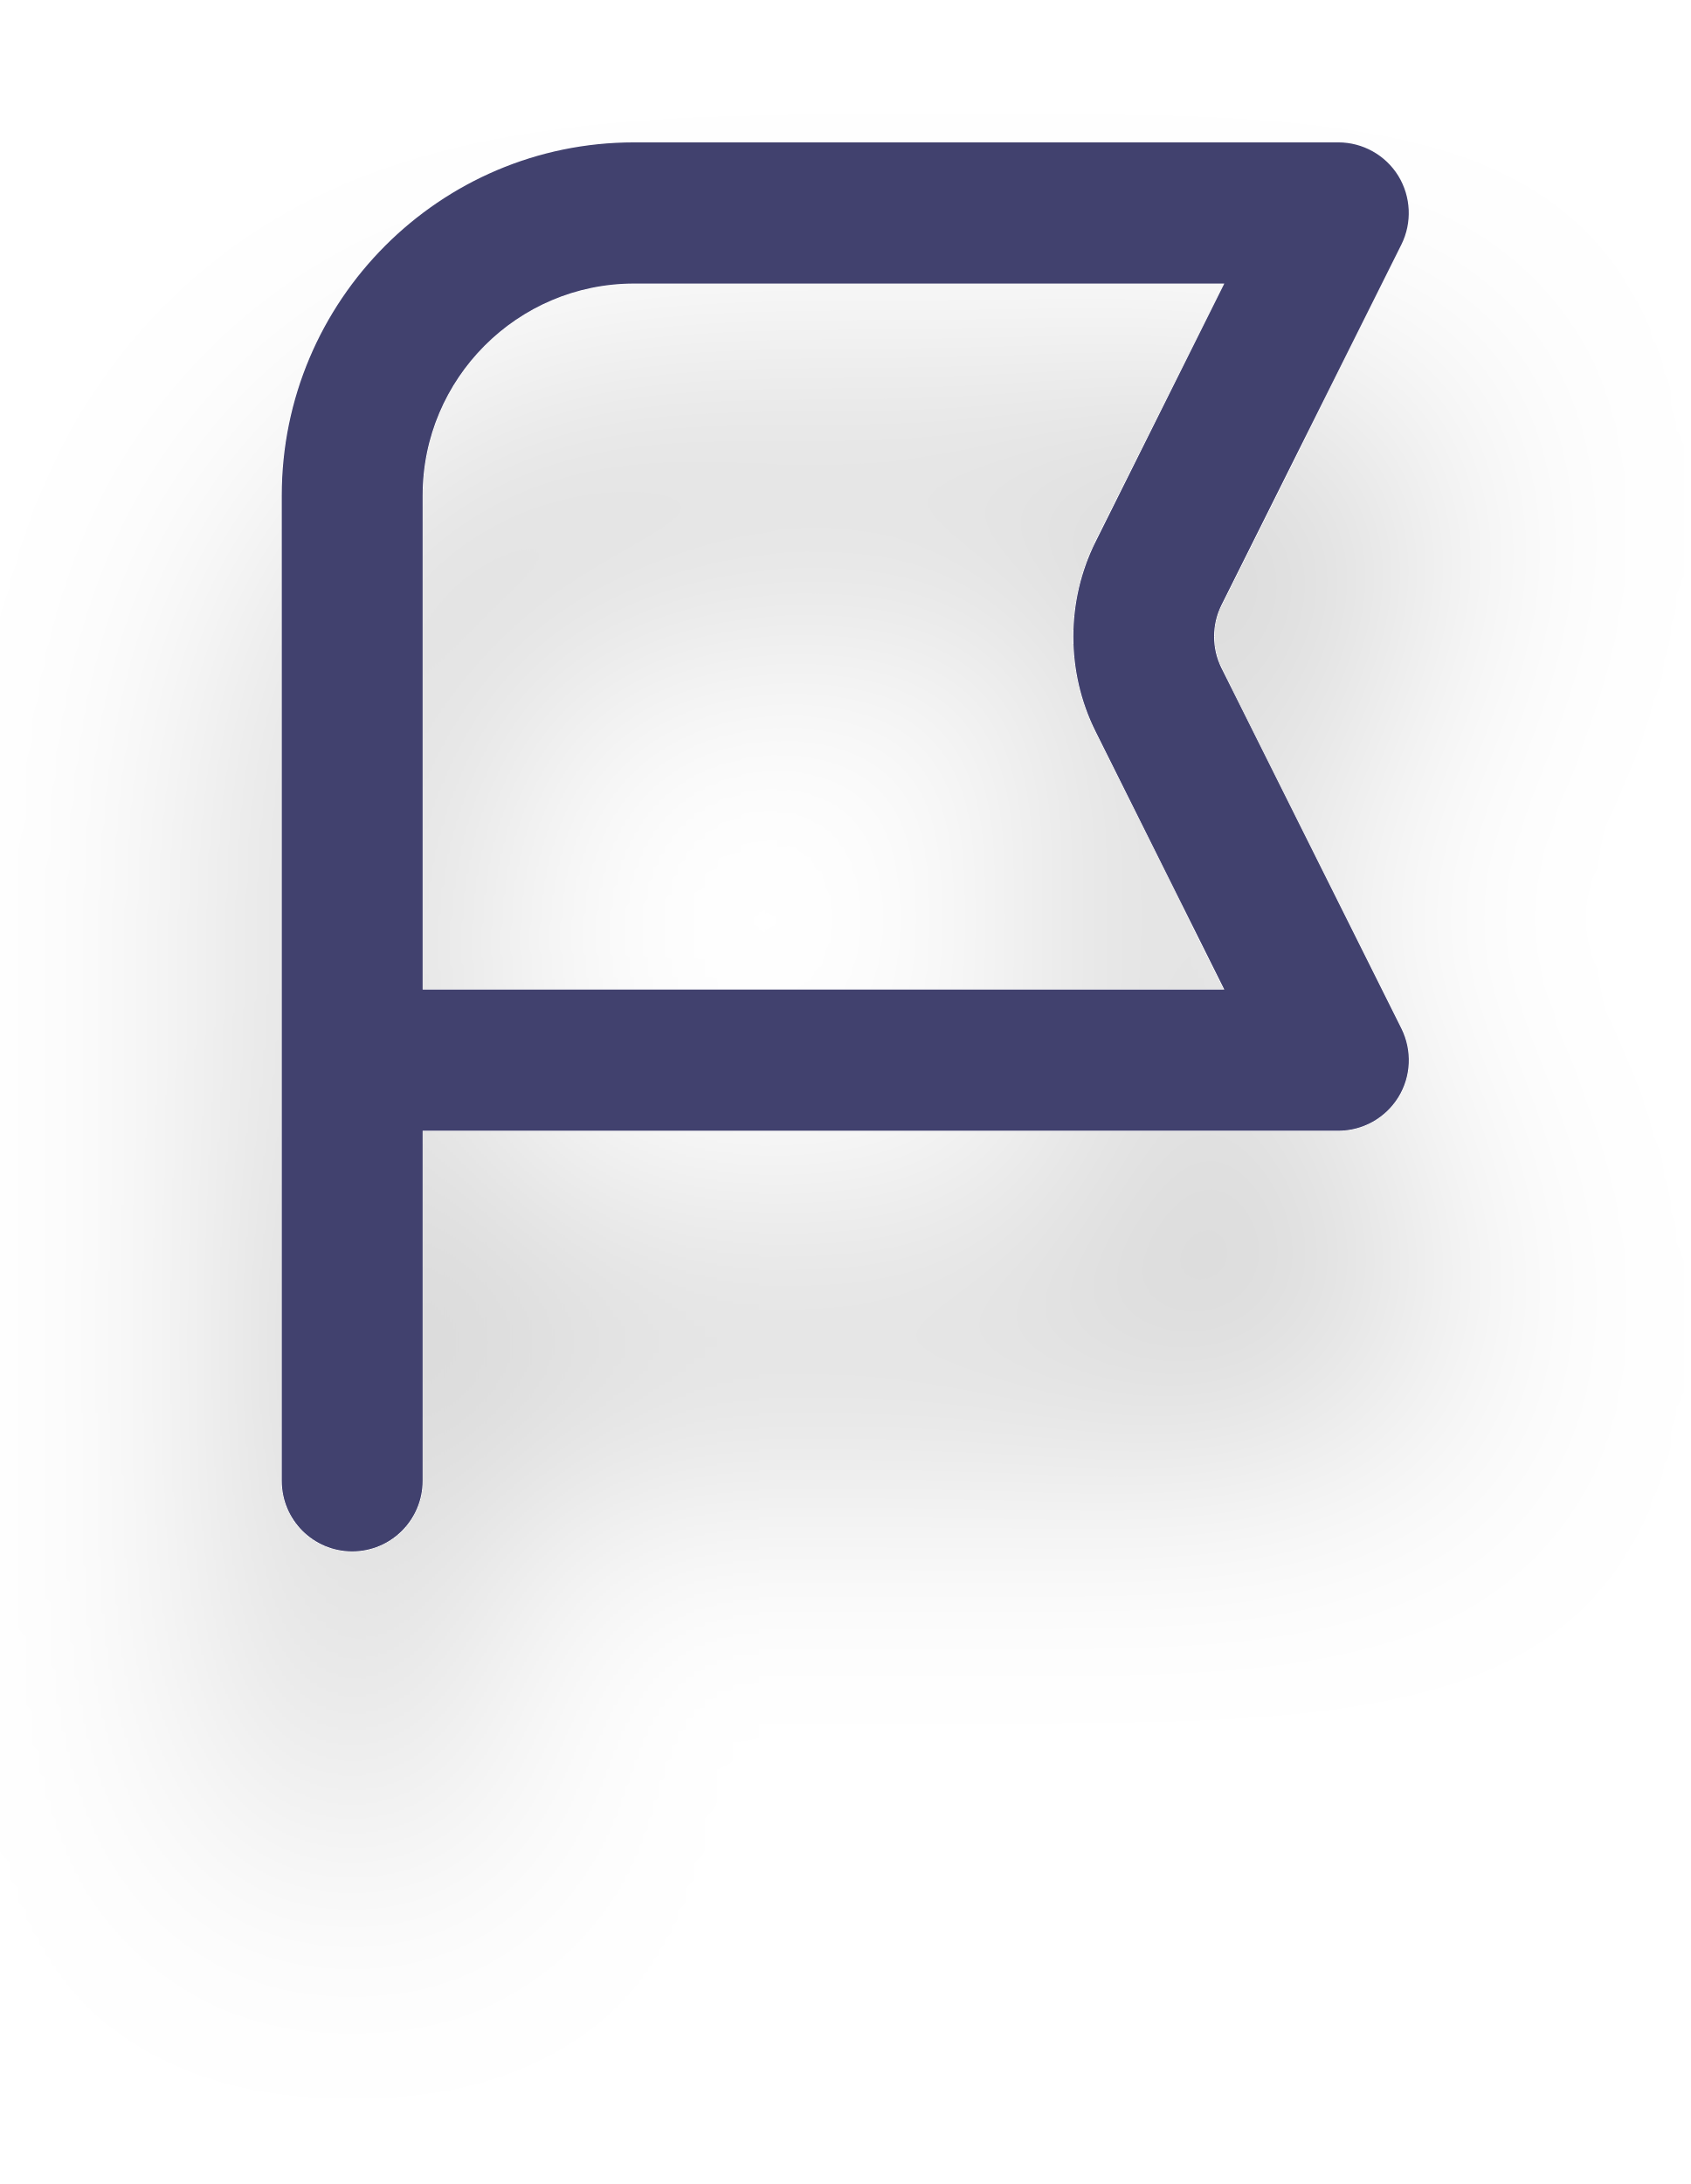
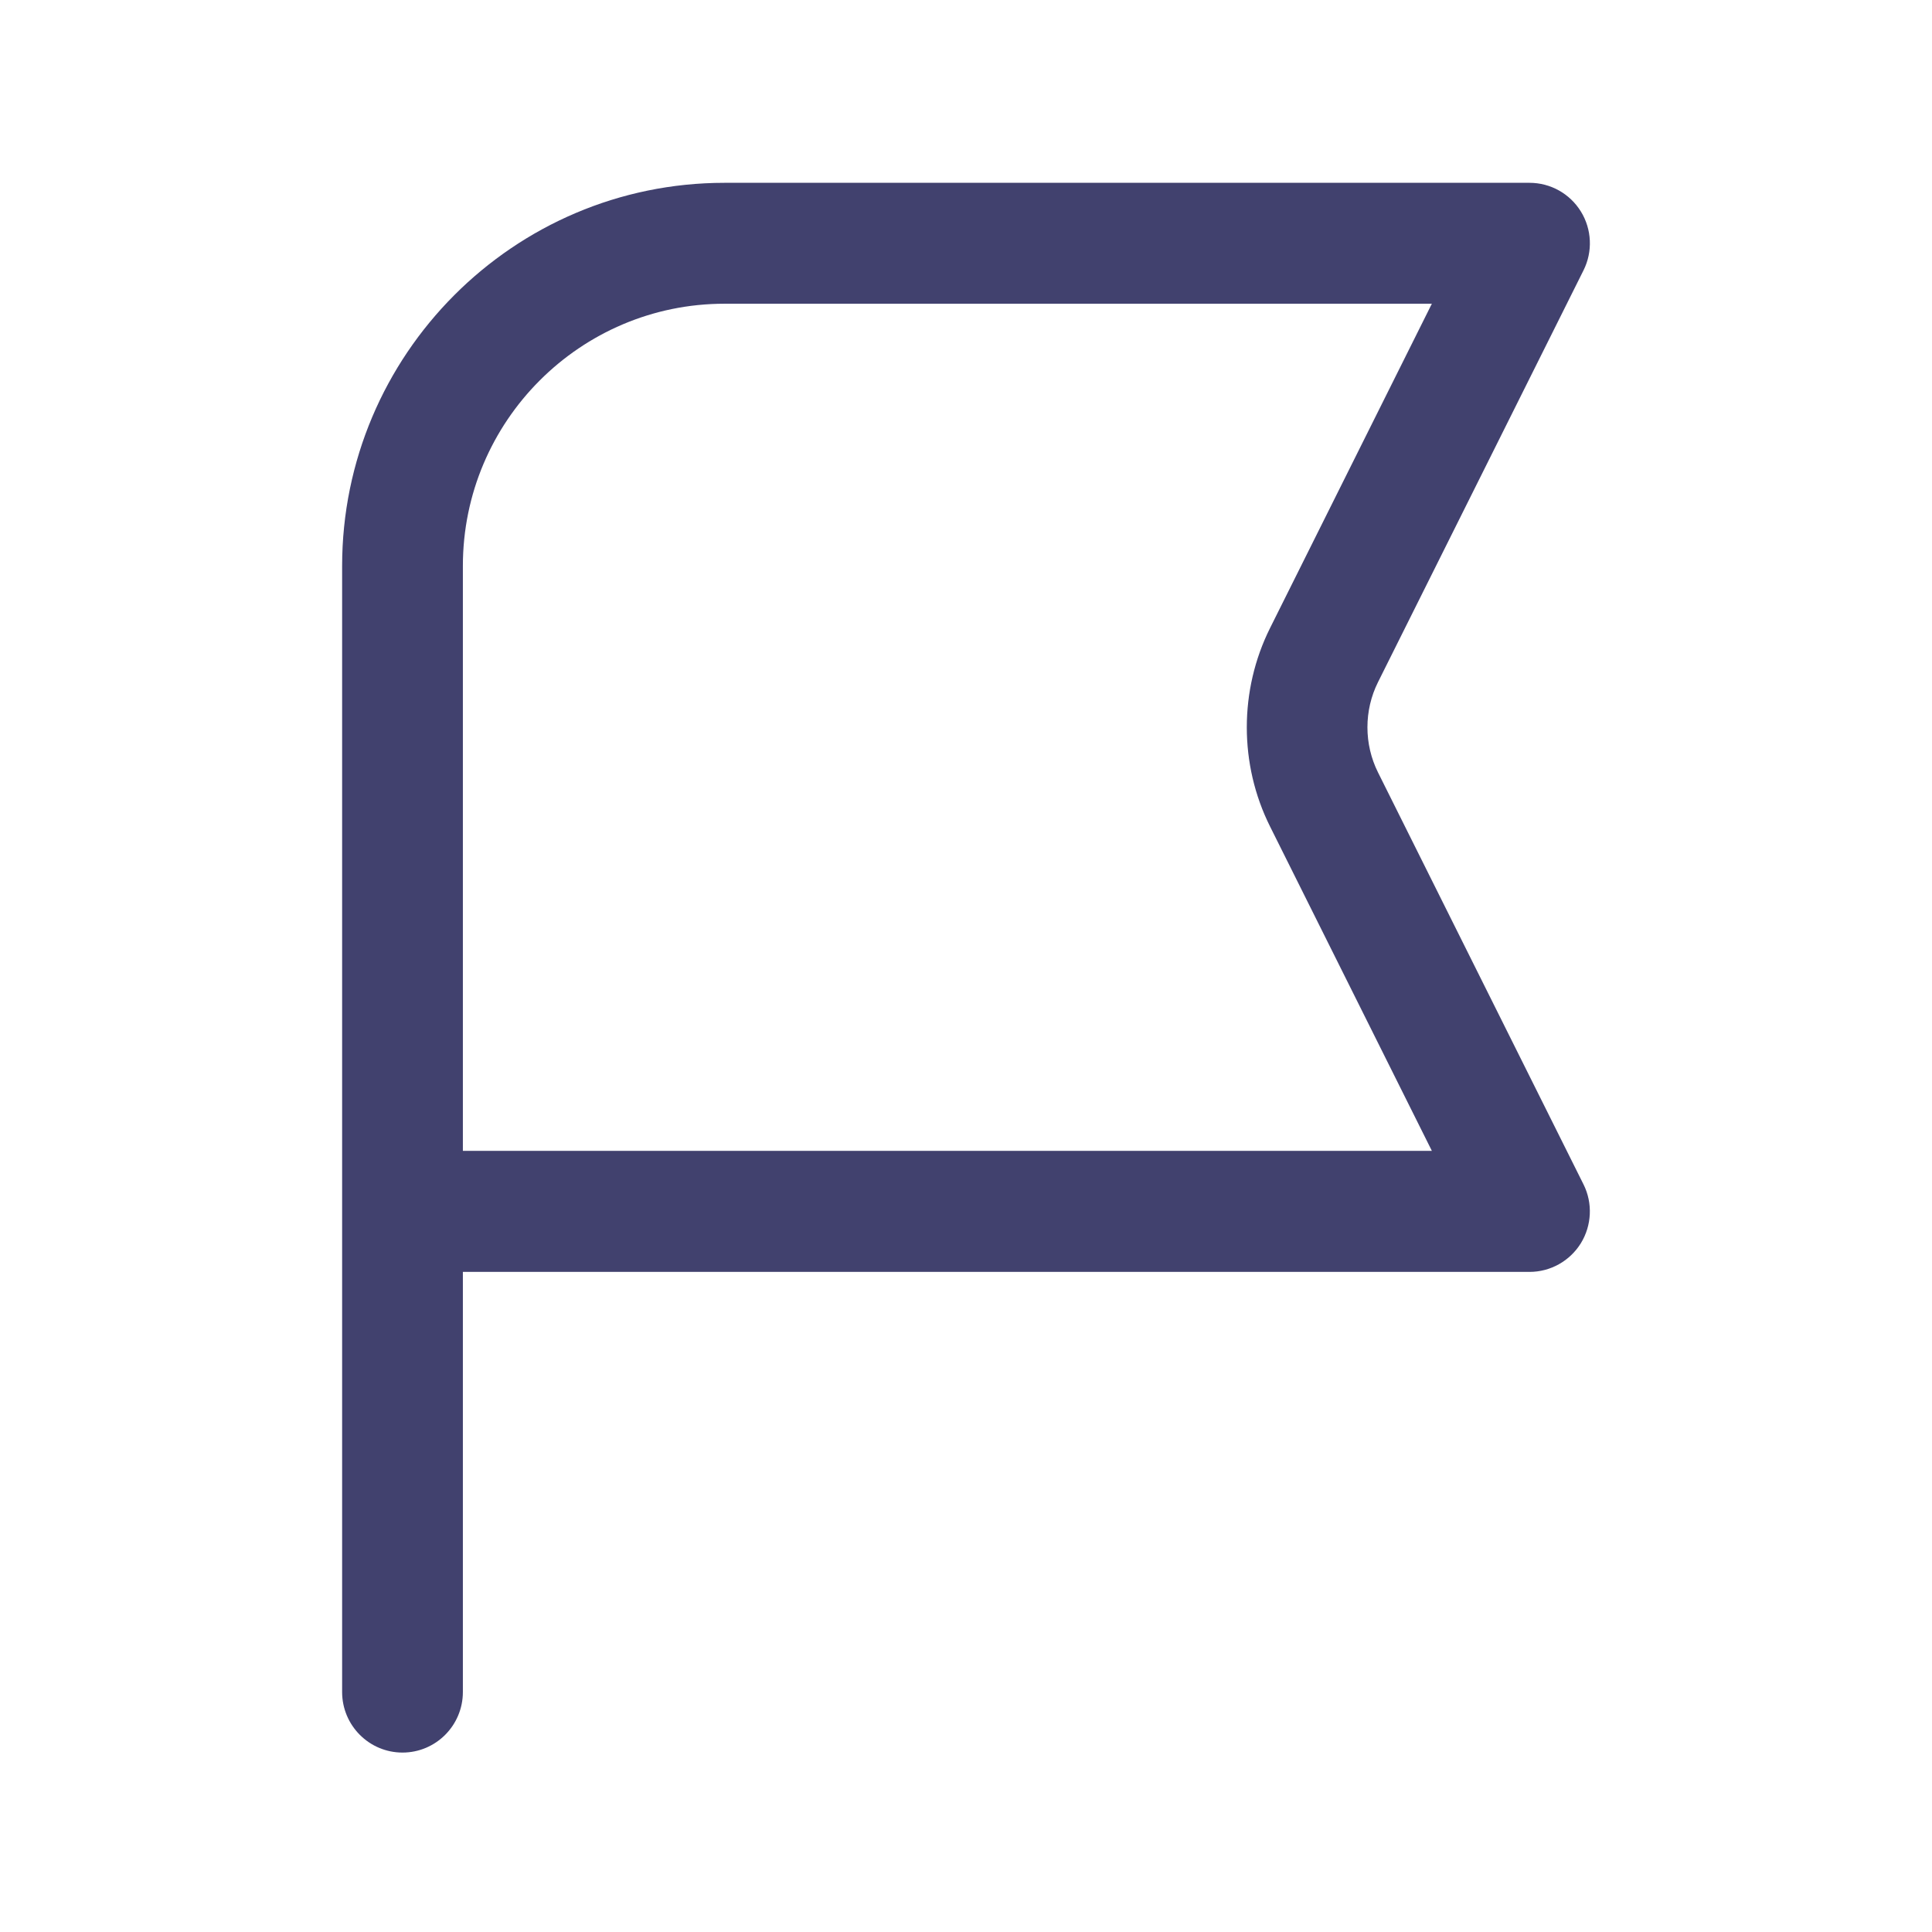
- <svg xmlns="http://www.w3.org/2000/svg" width="24" height="31" viewBox="0 0 24 31" fill="none">
-   <g filter="url(#filter0_d_477_5582)">
-     <path d="M17.341 9.484C17.201 9.203 17.201 8.868 17.341 8.587L19.895 3.471C20.049 3.16 20.032 2.792 19.851 2.496C19.669 2.201 19.346 2.021 19 2.021H9C6.243 2.021 4 4.269 4 7.032V21.019C4 21.573 4.448 22.021 5 22.021C5.552 22.021 6 21.573 6 21.019V16.05H19C19.346 16.05 19.668 15.87 19.851 15.575C20.034 15.279 20.049 14.91 19.895 14.599L17.341 9.484ZM6 14.046V7.032C6 5.374 7.346 4.025 9 4.025H17.381L15.553 7.691C15.133 8.533 15.133 9.539 15.553 10.381L17.381 14.046H6Z" fill="#41416E" />
-   </g>
-   <defs>
-     <filter id="filter0_d_477_5582" x="-4" y="0" width="32" height="32" filterUnits="userSpaceOnUse" color-interpolation-filters="sRGB">
-       <feFlood flood-opacity="0" result="BackgroundImageFix" />
-       <feColorMatrix in="SourceAlpha" type="matrix" values="0 0 0 0 0 0 0 0 0 0 0 0 0 0 0 0 0 0 127 0" result="hardAlpha" />
-       <feOffset dy="4" />
-       <feGaussianBlur stdDeviation="2" />
-       <feComposite in2="hardAlpha" operator="out" />
-       <feColorMatrix type="matrix" values="0 0 0 0 0 0 0 0 0 0 0 0 0 0 0 0 0 0 0.25 0" />
-       <feBlend mode="normal" in2="BackgroundImageFix" result="effect1_dropShadow_477_5582" />
-       <feBlend mode="normal" in="SourceGraphic" in2="effect1_dropShadow_477_5582" result="shape" />
-     </filter>
-   </defs>
+ <svg xmlns="http://www.w3.org/2000/svg" width="24" height="24" viewBox="0 0 24 24" fill="none">
+   <path d="M17.118 9.595C16.943 9.244 16.943 8.825 17.118 8.474L19.671 3.358C19.787 3.126 19.775 2.848 19.638 2.627C19.501 2.405 19.26 2.271 19 2.271H9C6.381 2.271 4.25 4.407 4.25 7.031V21.019C4.25 21.434 4.586 21.771 5 21.771C5.414 21.771 5.75 21.434 5.75 21.019V15.8H19C19.26 15.8 19.501 15.665 19.638 15.444C19.774 15.223 19.787 14.945 19.671 14.713L17.118 9.595ZM5.75 14.296V7.03C5.75 5.234 7.208 3.773 9 3.773H17.787L15.777 7.802C15.392 8.574 15.392 9.496 15.777 10.267L17.787 14.296H5.75Z" fill="#41416E" />
</svg>
